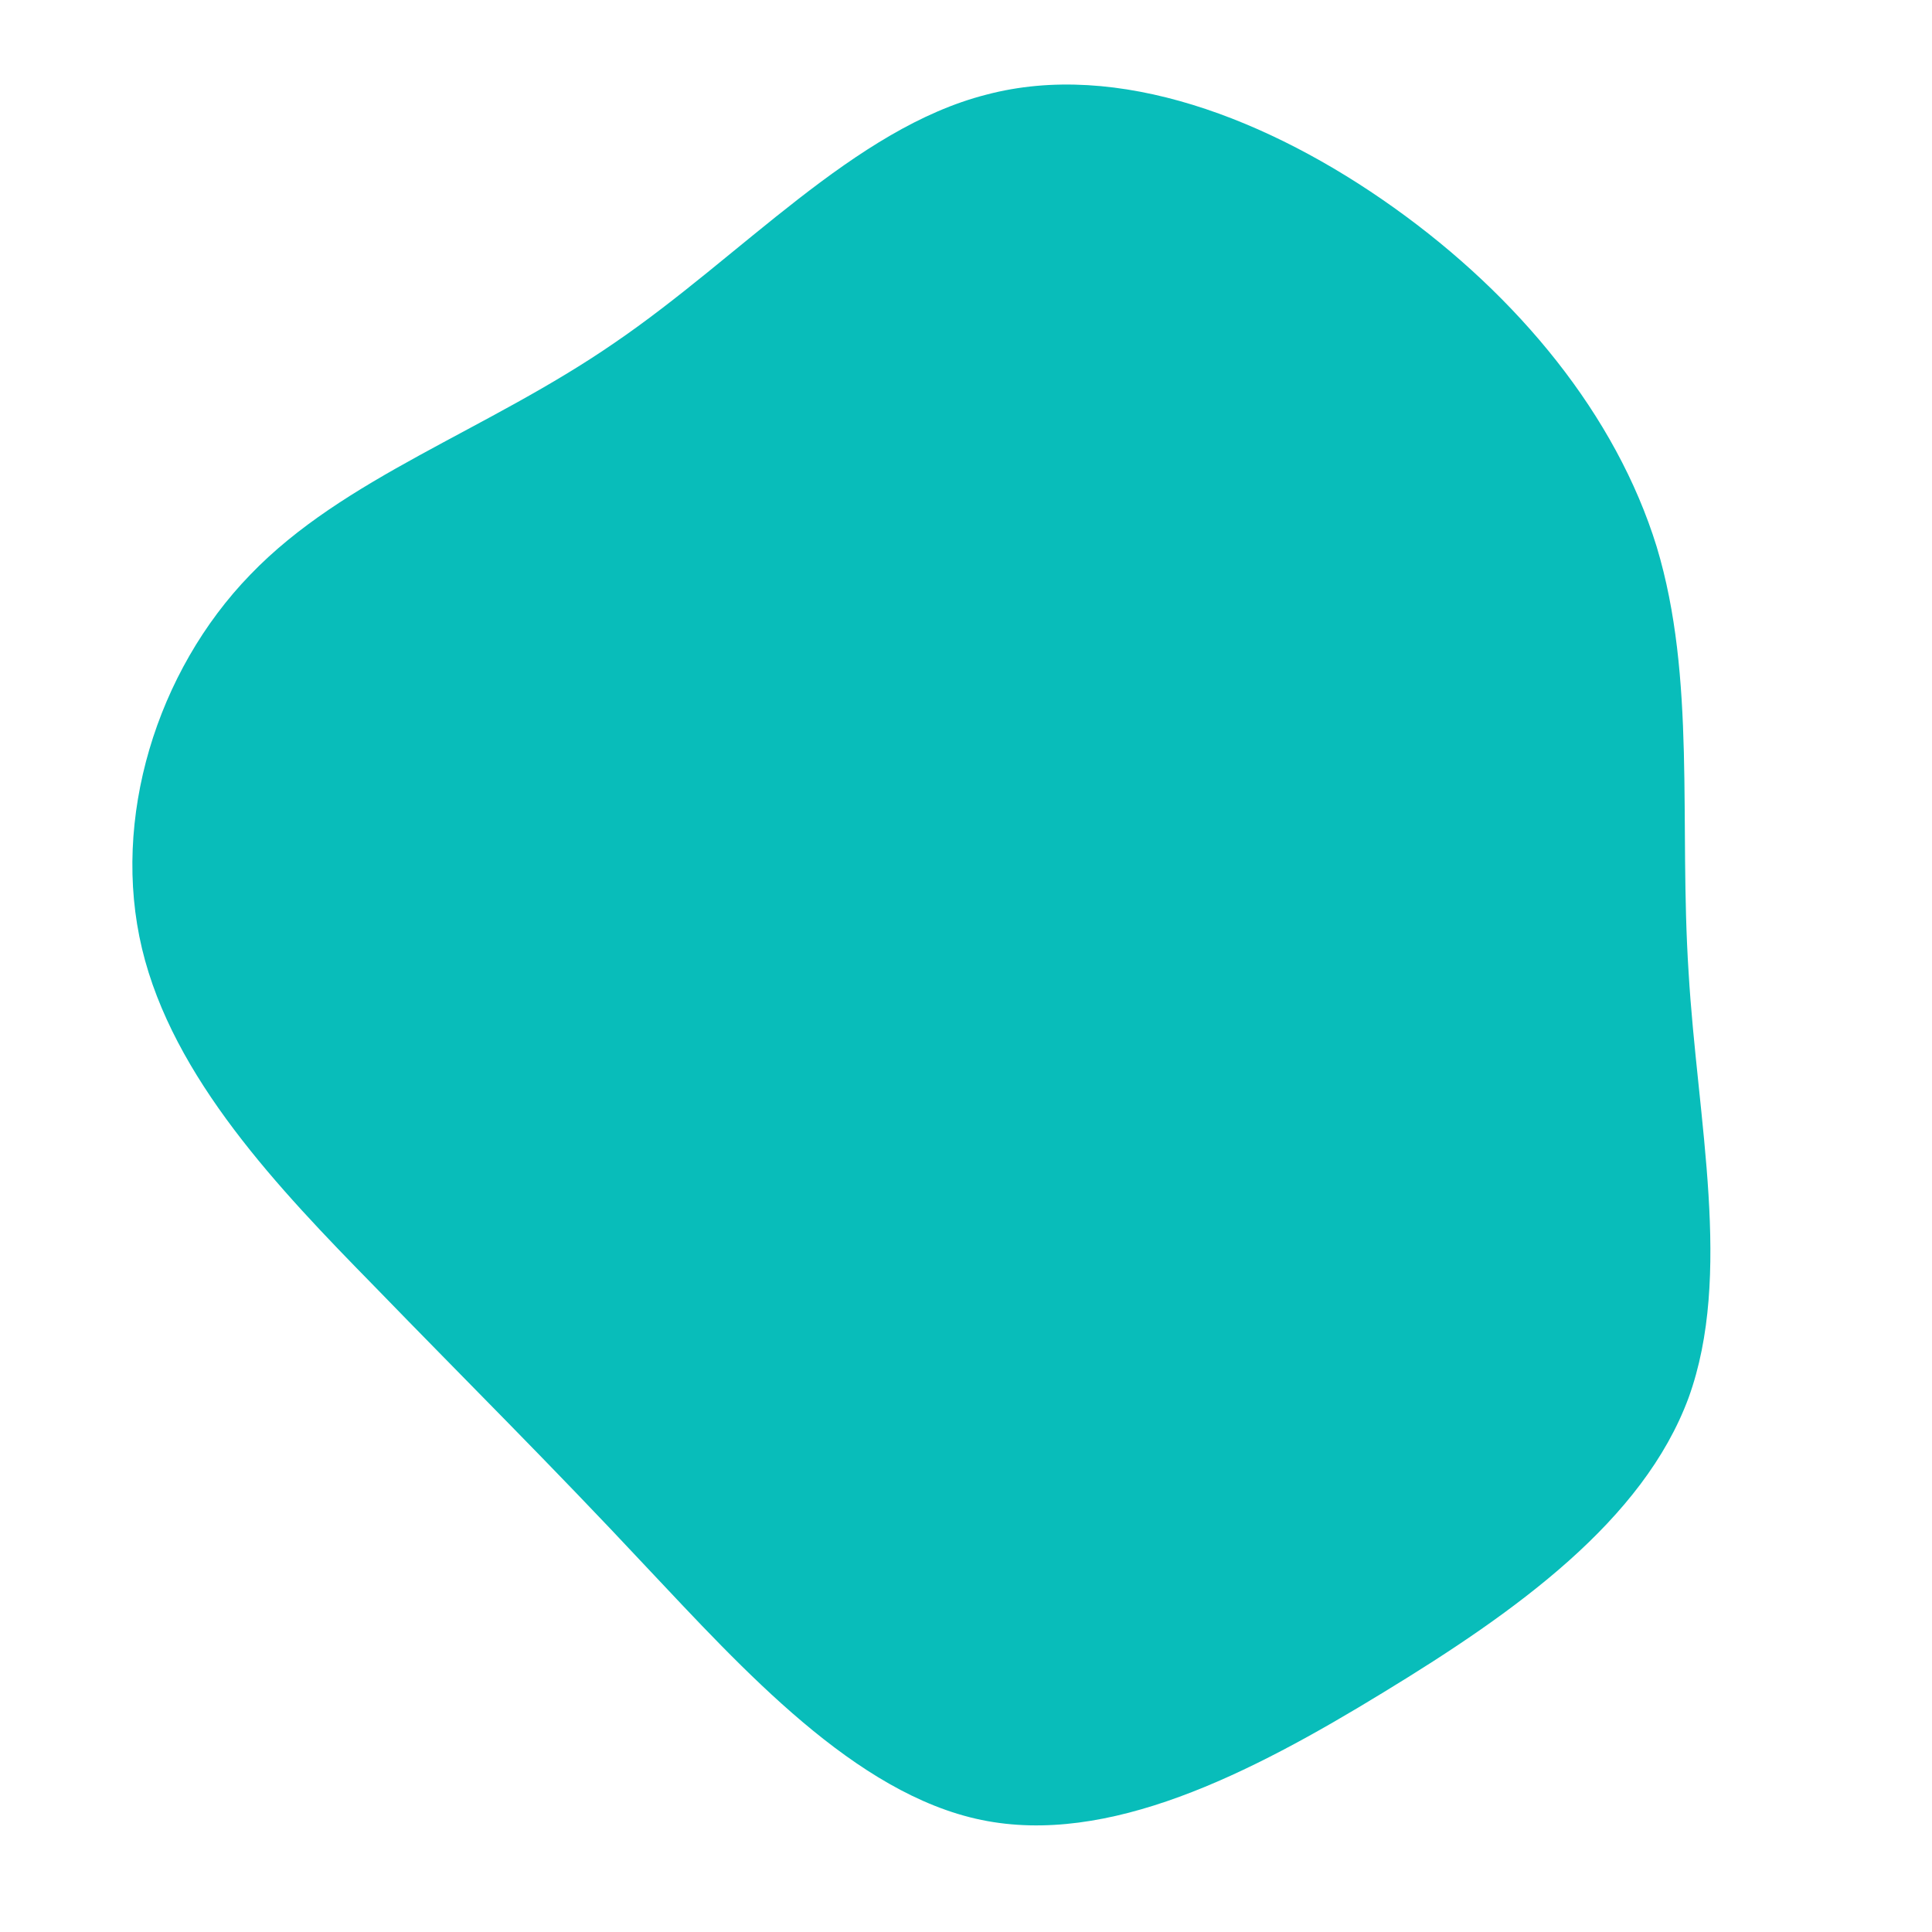
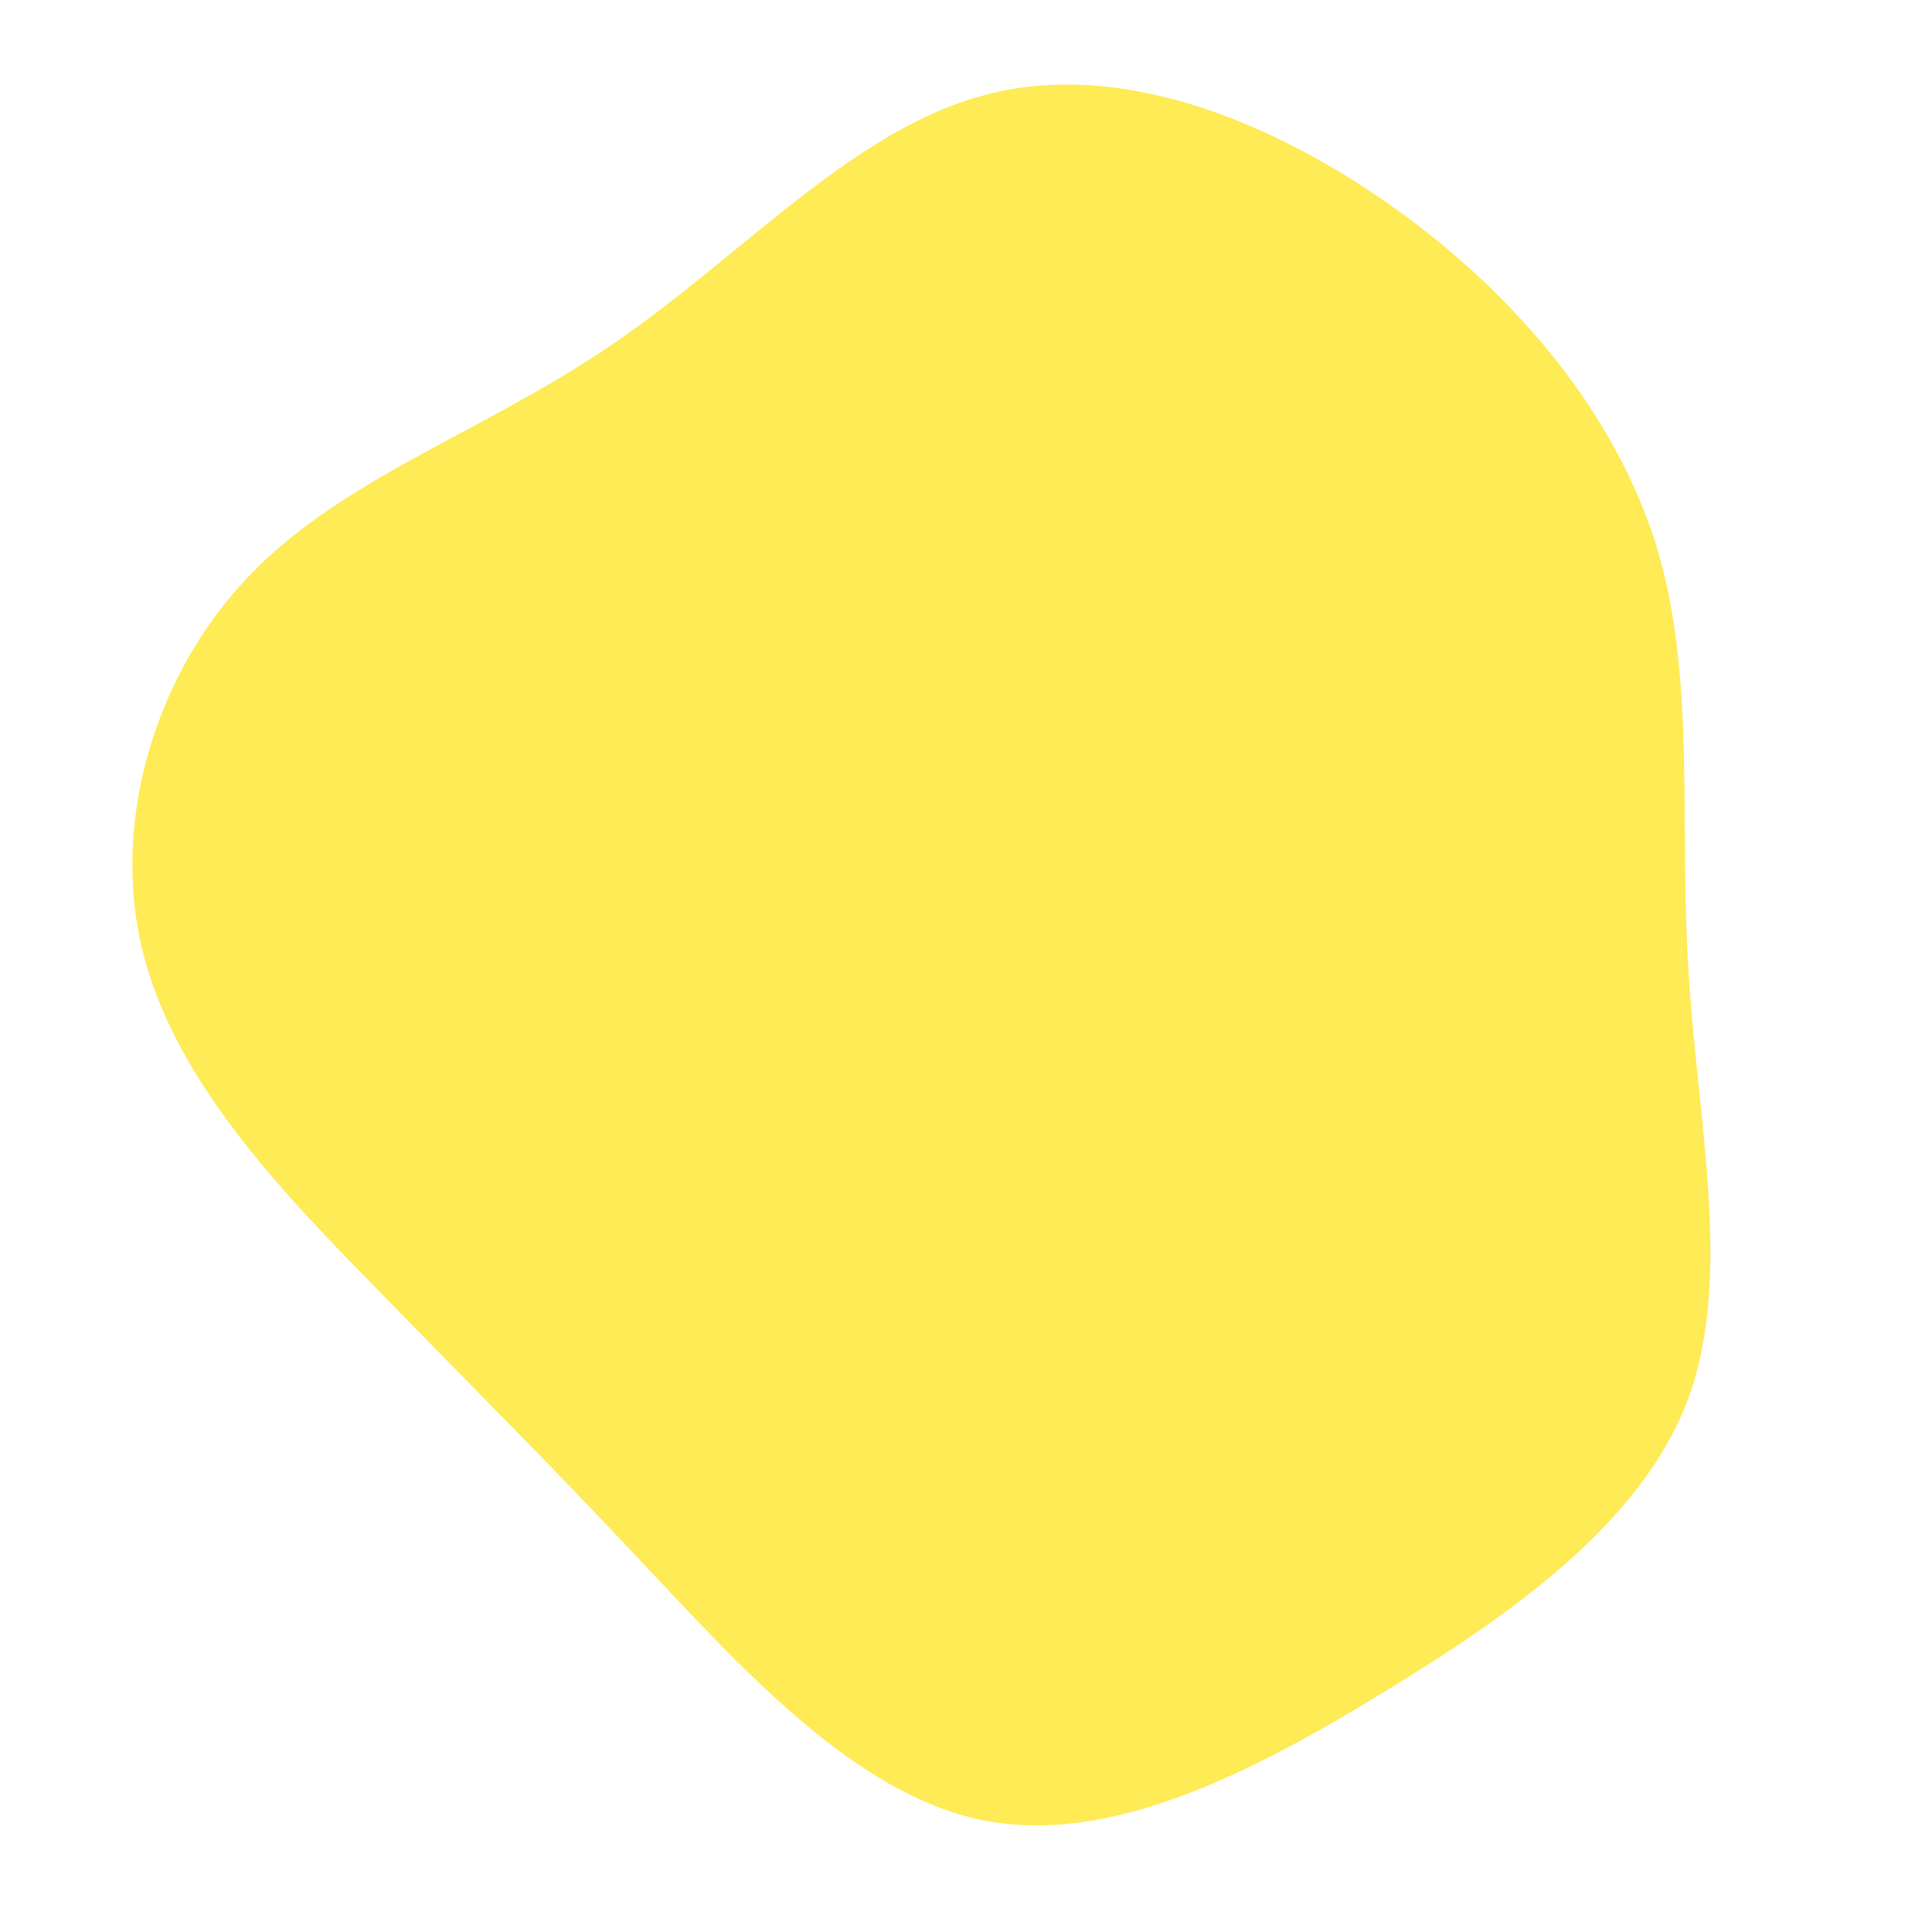
<svg xmlns="http://www.w3.org/2000/svg" viewBox="0 0 200 200">
-   <path fill="#08BDBA" d="M44.3,-78.5C57.2,-69.3,67.3,-57,71.5,-43.4C75.6,-29.8,73.8,-14.9,74.8,0.6C75.7,16,79.4,32,74.8,44.7C70.1,57.4,57,66.8,43.2,75.2C29.3,83.7,14.7,91.1,1.6,88.4C-11.5,85.7,-23.1,72.8,-33.1,62.2C-43.1,51.5,-51.6,43.1,-61.3,33.1C-71.1,23.1,-82.1,11.6,-85.3,-1.8C-88.5,-15.2,-83.8,-30.5,-74.1,-40.5C-64.4,-50.6,-49.6,-55.4,-36.4,-64.5C-23.2,-73.5,-11.6,-86.7,2.1,-90.2C15.7,-93.8,31.4,-87.7,44.3,-78.5Z" transform="translate(100 100)" />
+   <path fill="#FEEB55" d="M44.3,-78.5C57.2,-69.3,67.3,-57,71.5,-43.4C75.6,-29.8,73.8,-14.9,74.8,0.6C75.7,16,79.4,32,74.8,44.7C70.1,57.4,57,66.8,43.2,75.2C29.3,83.7,14.7,91.1,1.6,88.4C-11.5,85.7,-23.1,72.8,-33.1,62.2C-43.1,51.5,-51.6,43.1,-61.3,33.1C-71.1,23.1,-82.1,11.6,-85.3,-1.8C-88.5,-15.2,-83.8,-30.5,-74.1,-40.5C-64.4,-50.6,-49.6,-55.4,-36.4,-64.5C-23.2,-73.5,-11.6,-86.7,2.1,-90.2C15.7,-93.8,31.4,-87.7,44.3,-78.5Z" transform="translate(100 100)" />
</svg>
